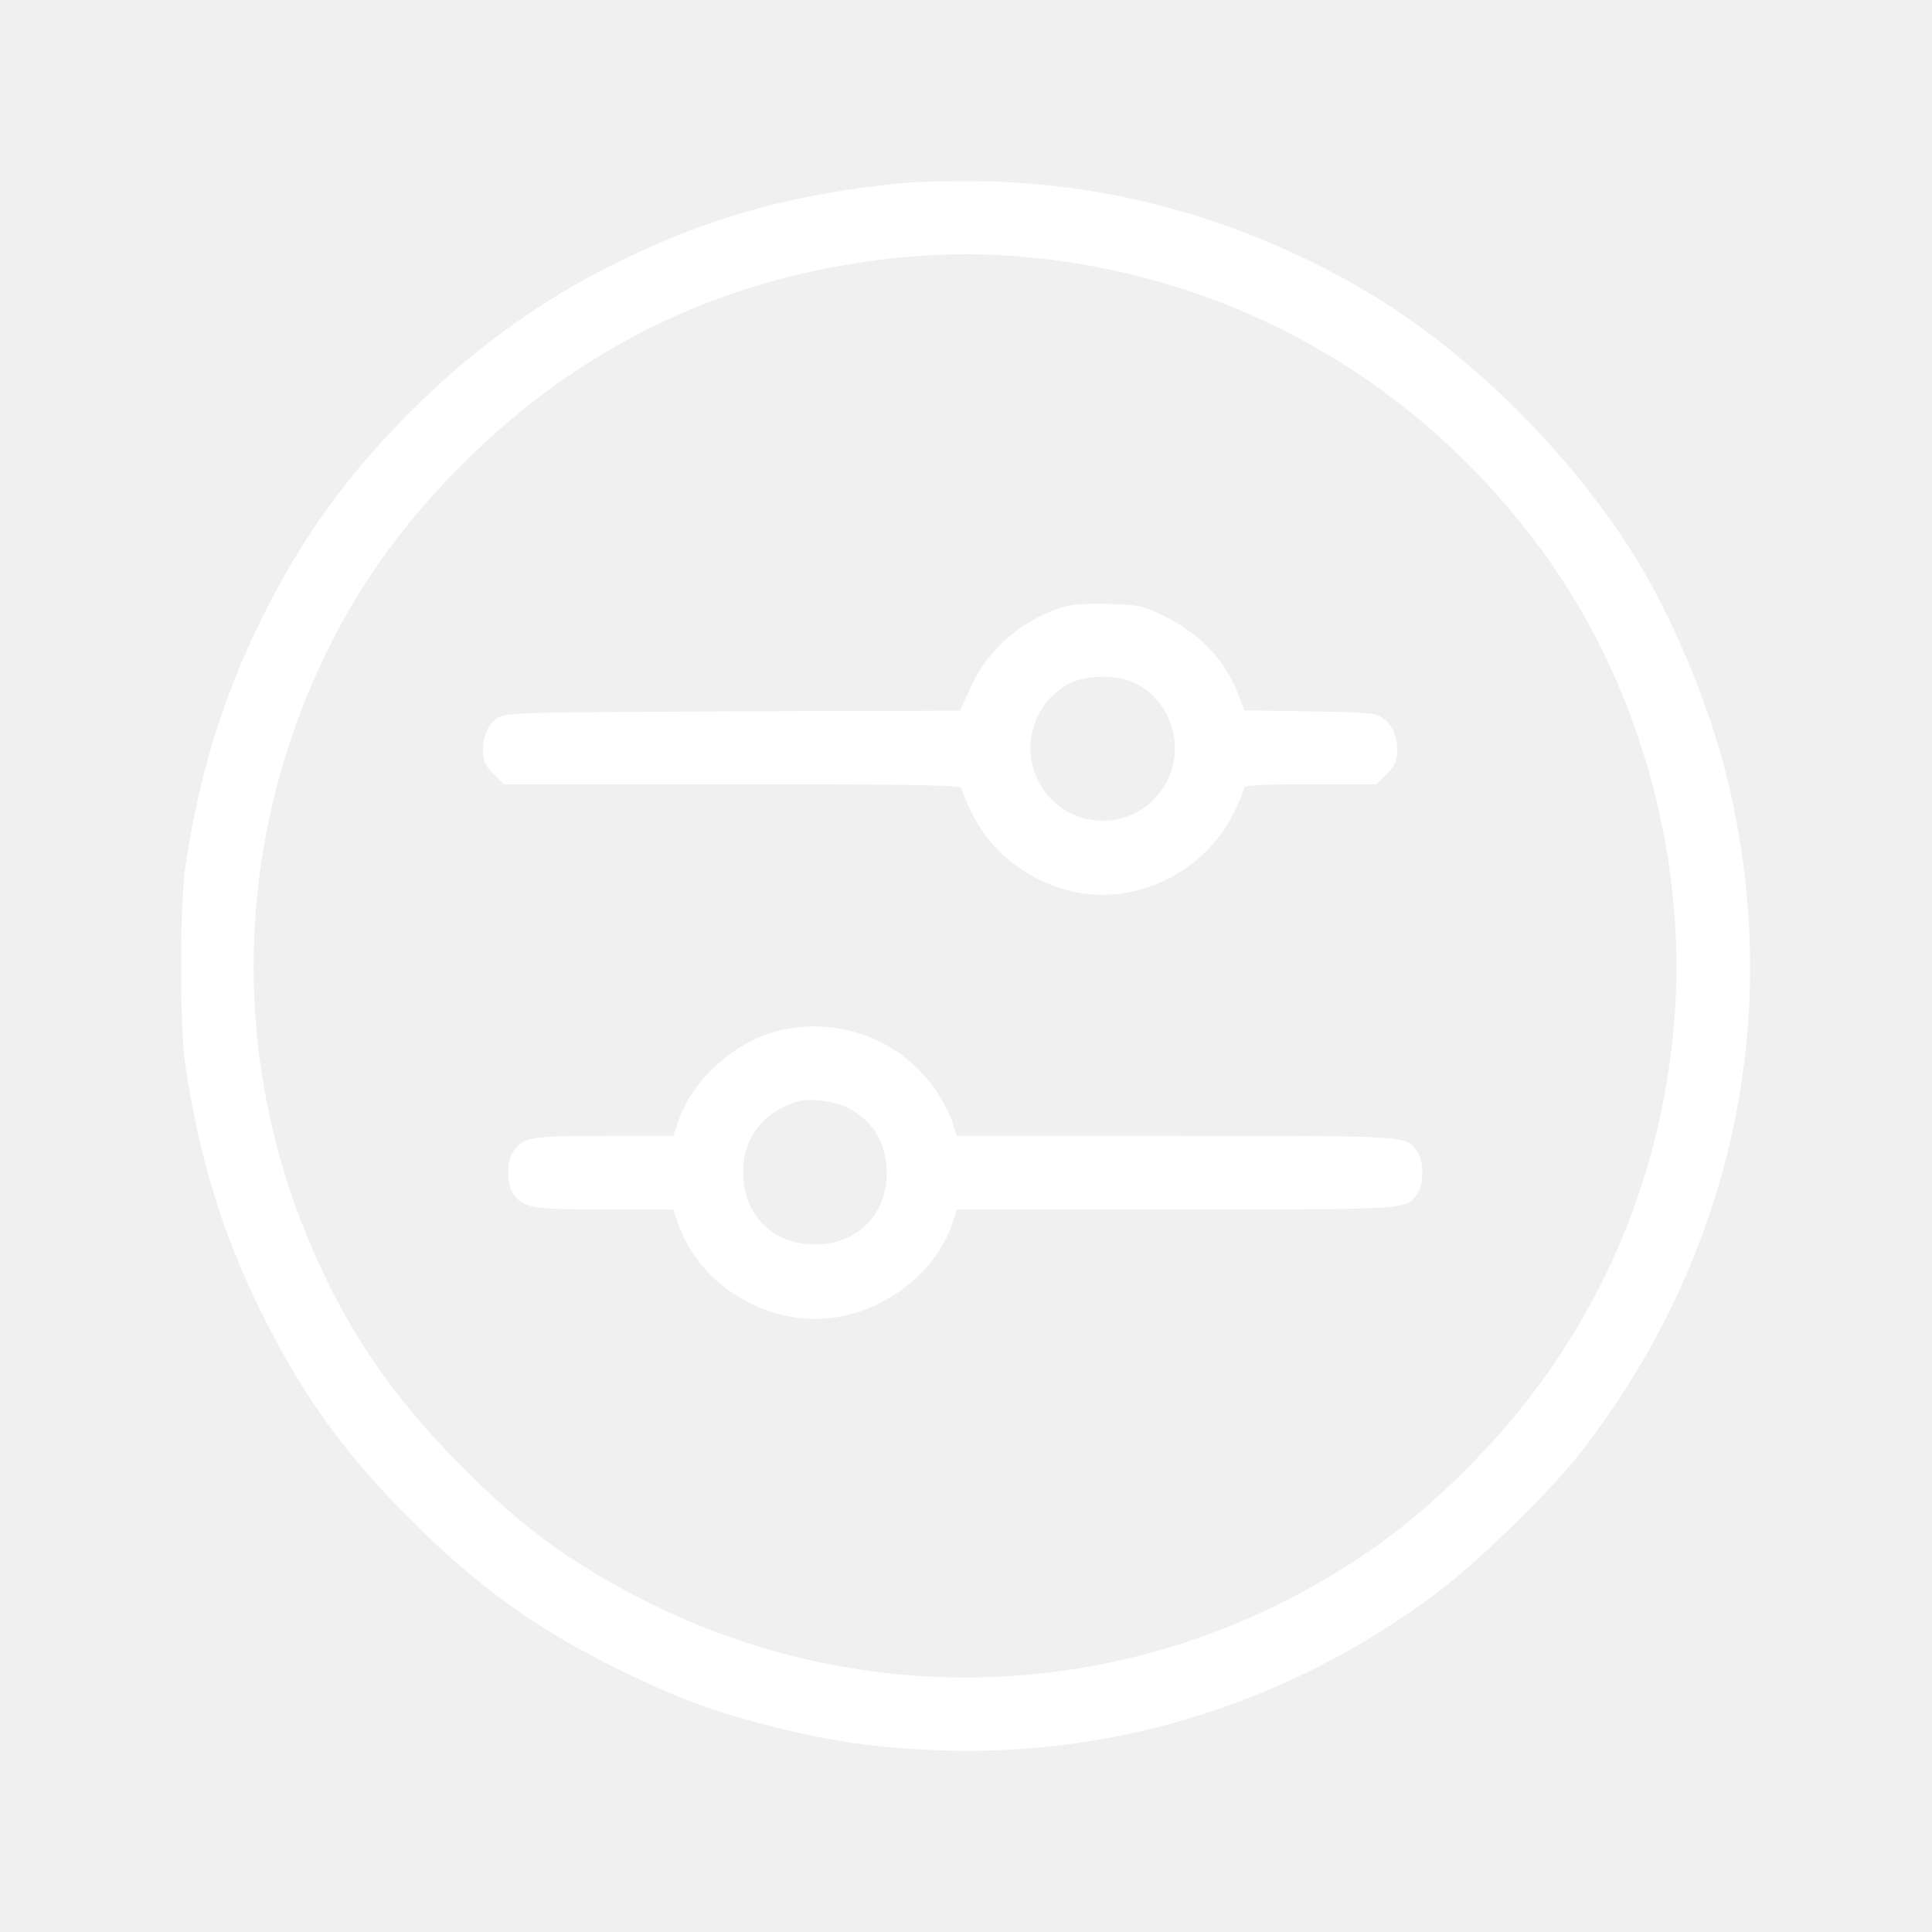
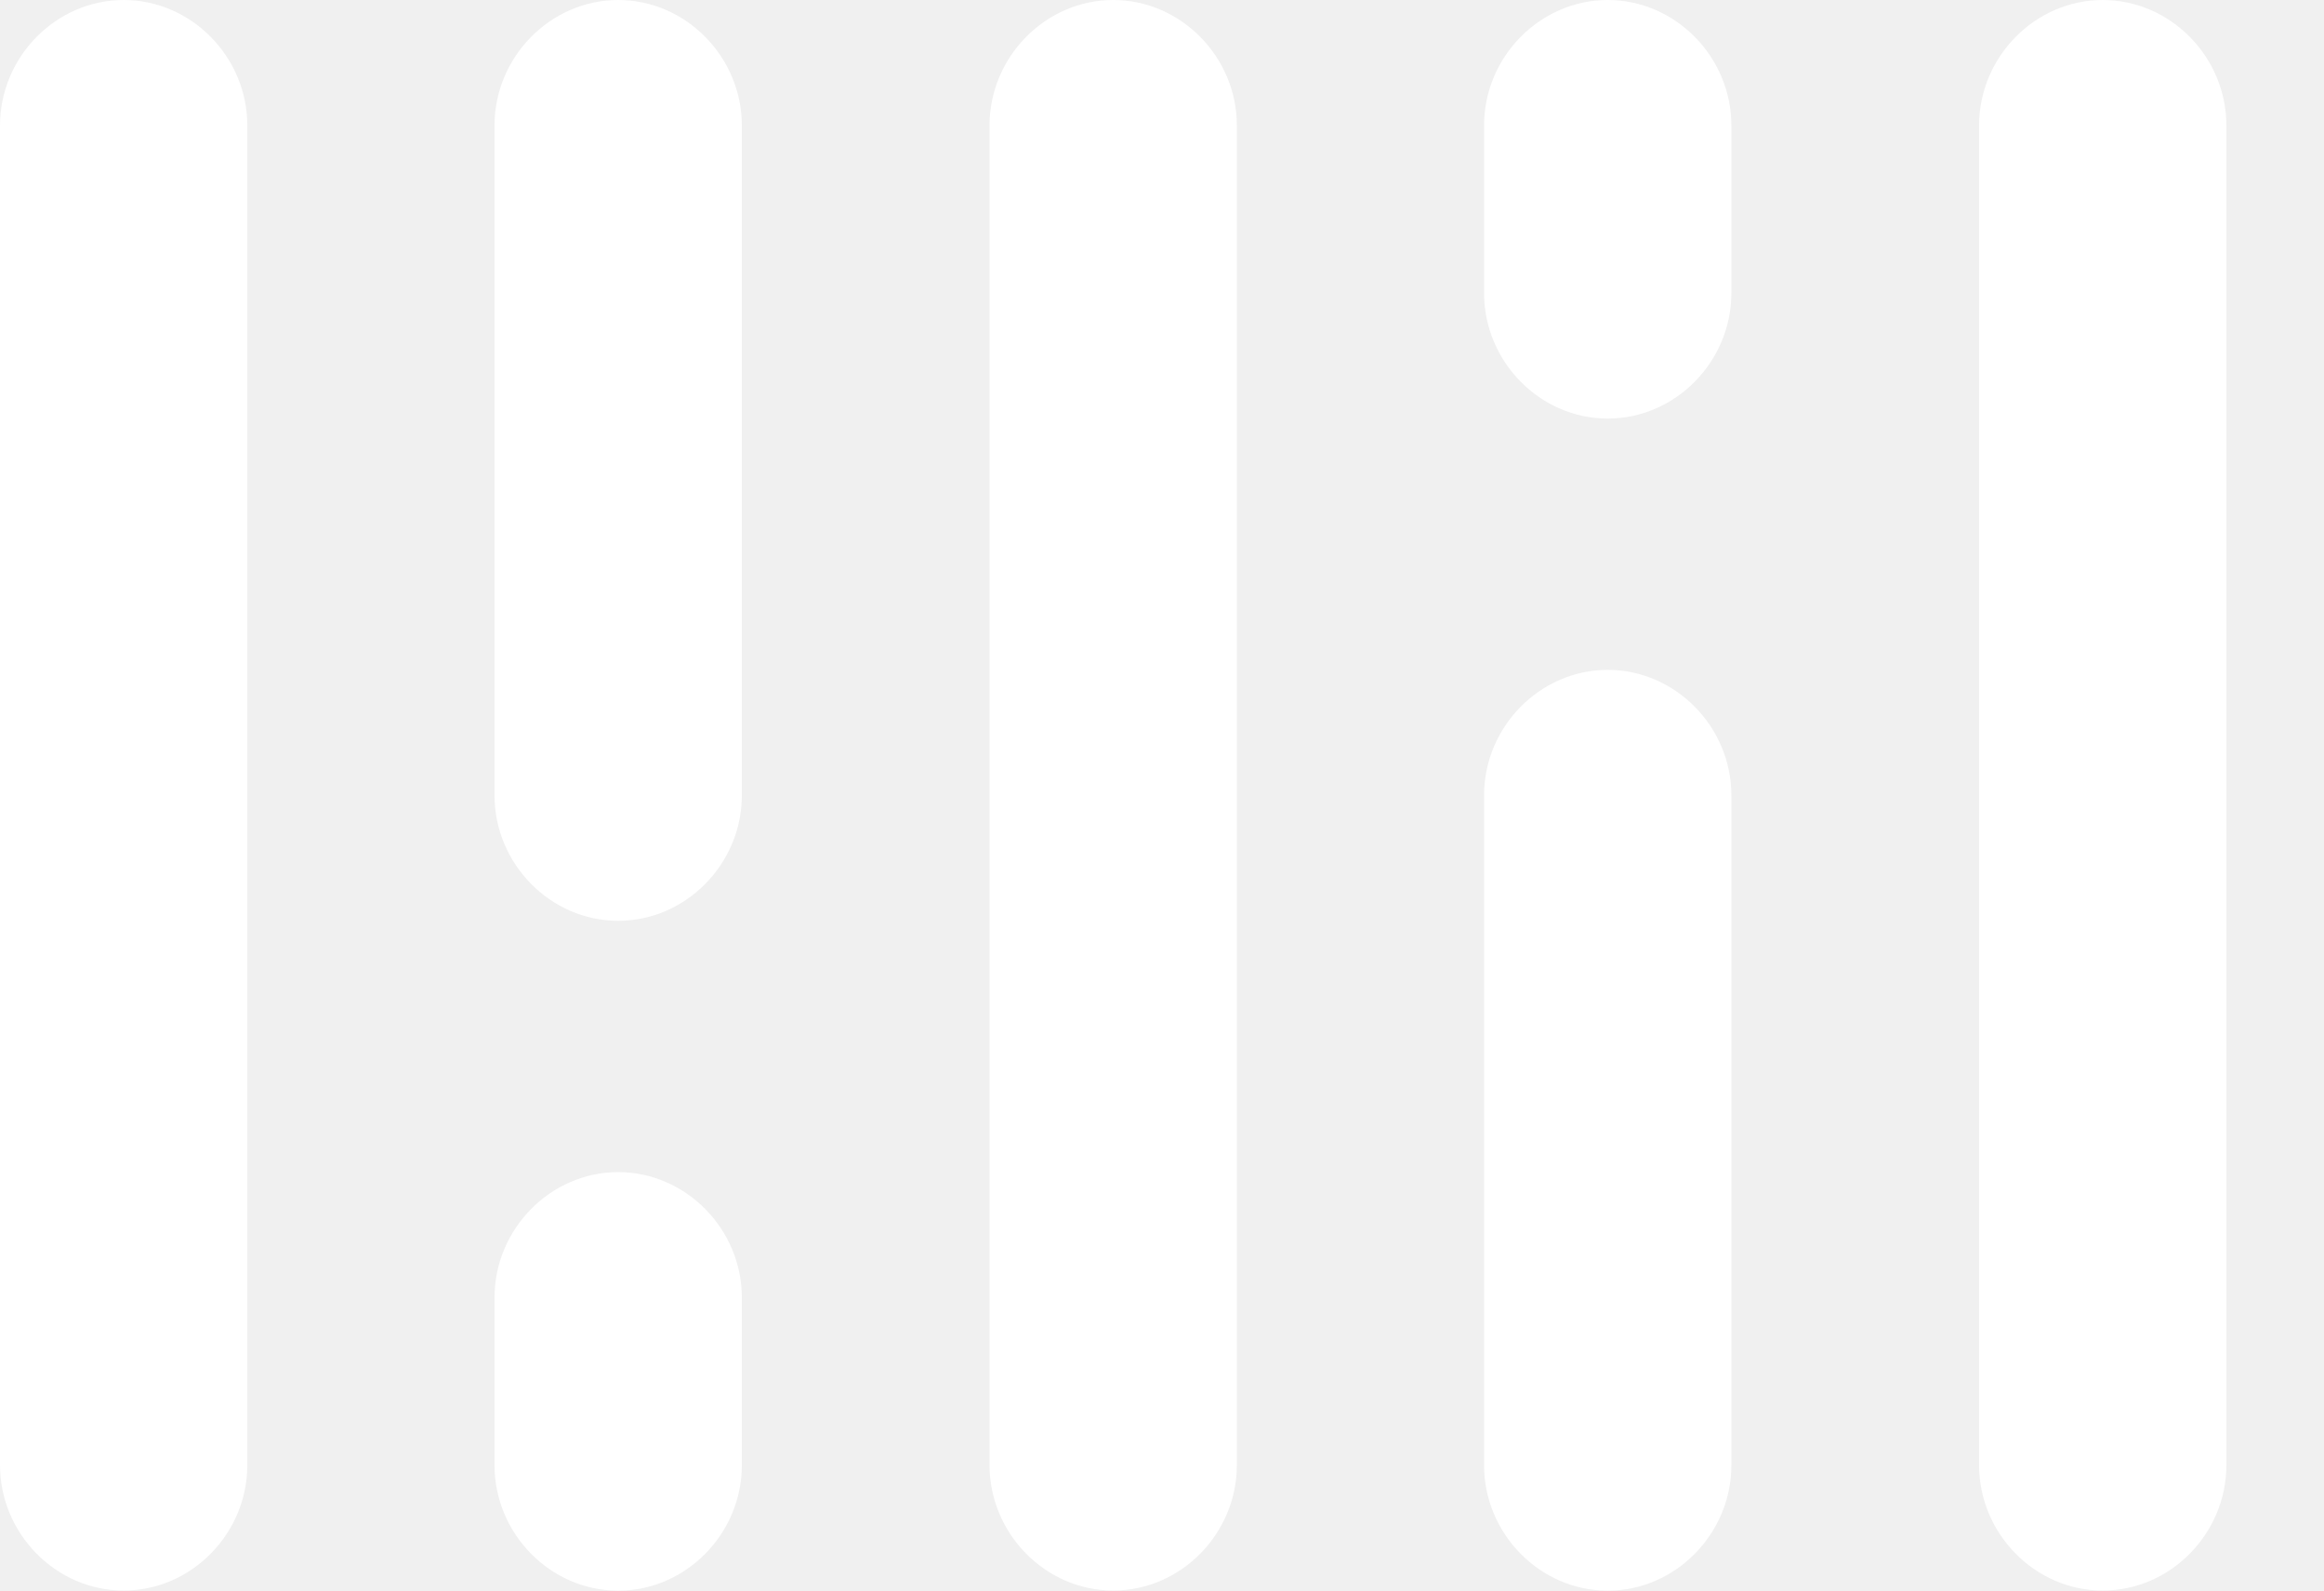
- <svg xmlns="http://www.w3.org/2000/svg" width="32" height="32" viewBox="0 0 32 32" fill="none">
-   <path d="M15.016 3.026C13.131 3.204 11.698 3.606 10.133 4.393C8.995 4.962 7.943 5.709 6.988 6.634C5.834 7.747 5.016 8.86 4.315 10.283C3.675 11.594 3.283 12.879 3.065 14.399C2.978 14.998 2.978 17 3.065 17.6C3.278 19.099 3.675 20.41 4.294 21.665C4.991 23.088 5.677 24.043 6.805 25.176C7.928 26.294 8.898 26.99 10.265 27.661C11.22 28.128 11.835 28.357 12.806 28.601C13.802 28.85 14.549 28.957 15.575 28.992C18.522 29.094 21.383 28.189 23.782 26.396C24.483 25.872 25.707 24.673 26.205 24.028C28.726 20.755 29.574 16.741 28.584 12.798C28.284 11.604 27.659 10.13 27.029 9.139C25.956 7.447 24.3 5.821 22.679 4.856C20.58 3.606 18.253 2.971 15.88 3.001C15.504 3.001 15.113 3.016 15.016 3.026ZM17.079 4.266C20.519 4.602 23.583 6.38 25.621 9.231C27.206 11.451 27.984 14.363 27.715 17.097C27.455 19.785 26.327 22.229 24.452 24.165C23.573 25.075 22.77 25.695 21.724 26.284C18.187 28.266 13.914 28.286 10.341 26.335C9.289 25.761 8.598 25.242 7.669 24.312C6.505 23.144 5.748 22.041 5.143 20.613C3.878 17.656 3.888 14.307 5.163 11.34C5.778 9.902 6.622 8.692 7.796 7.554C9.467 5.928 11.444 4.886 13.695 4.444C14.859 4.215 15.972 4.155 17.079 4.266Z" fill="white" />
-   <path d="M17.528 10.079C16.862 10.318 16.349 10.781 16.074 11.39L15.902 11.771L12.141 11.782C8.645 11.797 8.371 11.802 8.249 11.888C8.081 12 8 12.178 8 12.437C8 12.605 8.036 12.681 8.173 12.818L8.346 12.991H12.136C15.307 12.991 15.927 13.001 15.927 13.062C15.927 13.098 16.008 13.291 16.105 13.484C16.506 14.287 17.37 14.82 18.264 14.82C19.159 14.82 20.023 14.287 20.424 13.484C20.52 13.291 20.602 13.098 20.602 13.062C20.602 13.006 20.805 12.991 21.699 12.991H22.797L22.97 12.818C23.107 12.681 23.142 12.605 23.142 12.437C23.142 12.178 23.061 12 22.893 11.888C22.782 11.807 22.614 11.797 21.689 11.782L20.612 11.766L20.52 11.528C20.307 10.953 19.885 10.501 19.296 10.211C18.925 10.029 18.879 10.018 18.346 10.003C17.909 9.993 17.726 10.013 17.528 10.079ZM18.808 11.319C19.387 11.599 19.631 12.351 19.331 12.935C18.884 13.814 17.645 13.814 17.197 12.935C16.898 12.351 17.136 11.609 17.716 11.319C18.01 11.172 18.508 11.172 18.808 11.319Z" fill="white" />
-   <path d="M13.015 17.045C12.238 17.192 11.481 17.838 11.232 18.579L11.15 18.813H10.012C8.788 18.813 8.666 18.834 8.498 19.078C8.391 19.225 8.391 19.621 8.498 19.769C8.666 20.012 8.788 20.033 10.012 20.033H11.15L11.232 20.267C11.588 21.308 12.756 21.999 13.864 21.816C14.738 21.674 15.525 21.029 15.78 20.246L15.851 20.033H19.479C23.397 20.033 23.29 20.038 23.478 19.769C23.585 19.621 23.585 19.225 23.478 19.078C23.29 18.808 23.397 18.813 19.479 18.813H15.851L15.78 18.6C15.744 18.483 15.627 18.259 15.531 18.107C14.992 17.274 14.001 16.857 13.015 17.045ZM14.037 18.346C14.463 18.564 14.687 18.94 14.687 19.423C14.687 20.119 14.199 20.612 13.498 20.612C12.797 20.612 12.309 20.124 12.309 19.423C12.309 18.849 12.624 18.432 13.193 18.249C13.386 18.183 13.818 18.234 14.037 18.346Z" fill="white" />
+ <svg xmlns="http://www.w3.org/2000/svg" width="19" height="13" viewBox="0 0 19 13" fill="none">
+   <path d="M1.011 13C0.458 13 0 12.535 0 11.974V1.026C0 0.465 0.458 0 1.011 0C1.564 0 2.022 0.465 2.022 1.026V11.974C2.022 12.535 1.564 13 1.011 13Z" fill="white" />
+   <path d="M5.054 7.526C4.501 7.526 4.043 7.061 4.043 6.5V1.026C4.043 0.465 4.501 0 5.054 0C5.607 0 6.065 0.465 6.065 1.026V6.5C6.065 7.061 5.607 7.526 5.054 7.526Z" fill="white" />
+   <path d="M5.054 13.001C4.501 13.001 4.043 12.536 4.043 11.975V10.606C4.043 10.045 4.501 9.58 5.054 9.58C5.607 9.58 6.065 10.045 6.065 10.606V11.975C6.065 12.536 5.607 13.001 5.054 13.001Z" fill="white" />
+   <path d="M13.144 3.421C12.591 3.421 12.133 2.956 12.133 2.395V1.026C12.133 0.465 12.591 0 13.144 0C13.697 0 14.155 0.465 14.155 1.026V2.395C14.155 2.956 13.697 3.421 13.144 3.421Z" fill="white" />
+   <path d="M9.101 13C8.548 13 8.09 12.535 8.09 11.974V1.026C8.09 0.465 8.548 0 9.101 0C9.654 0 10.112 0.465 10.112 1.026V11.974C10.112 12.535 9.654 13 9.101 13Z" fill="white" />
+   <path d="M13.144 13.001C12.591 13.001 12.133 12.536 12.133 11.975V6.501C12.133 5.94 12.591 5.475 13.144 5.475C13.697 5.475 14.155 5.94 14.155 6.501V11.975C14.155 12.536 13.697 13.001 13.144 13.001Z" fill="white" />
+   <path d="M17.191 13C16.638 13 16.18 12.535 16.18 11.974V1.026C16.18 0.465 16.638 0 17.191 0C17.744 0 18.202 0.465 18.202 1.026V11.974C18.202 12.535 17.744 13 17.191 13Z" fill="white" />
</svg>
